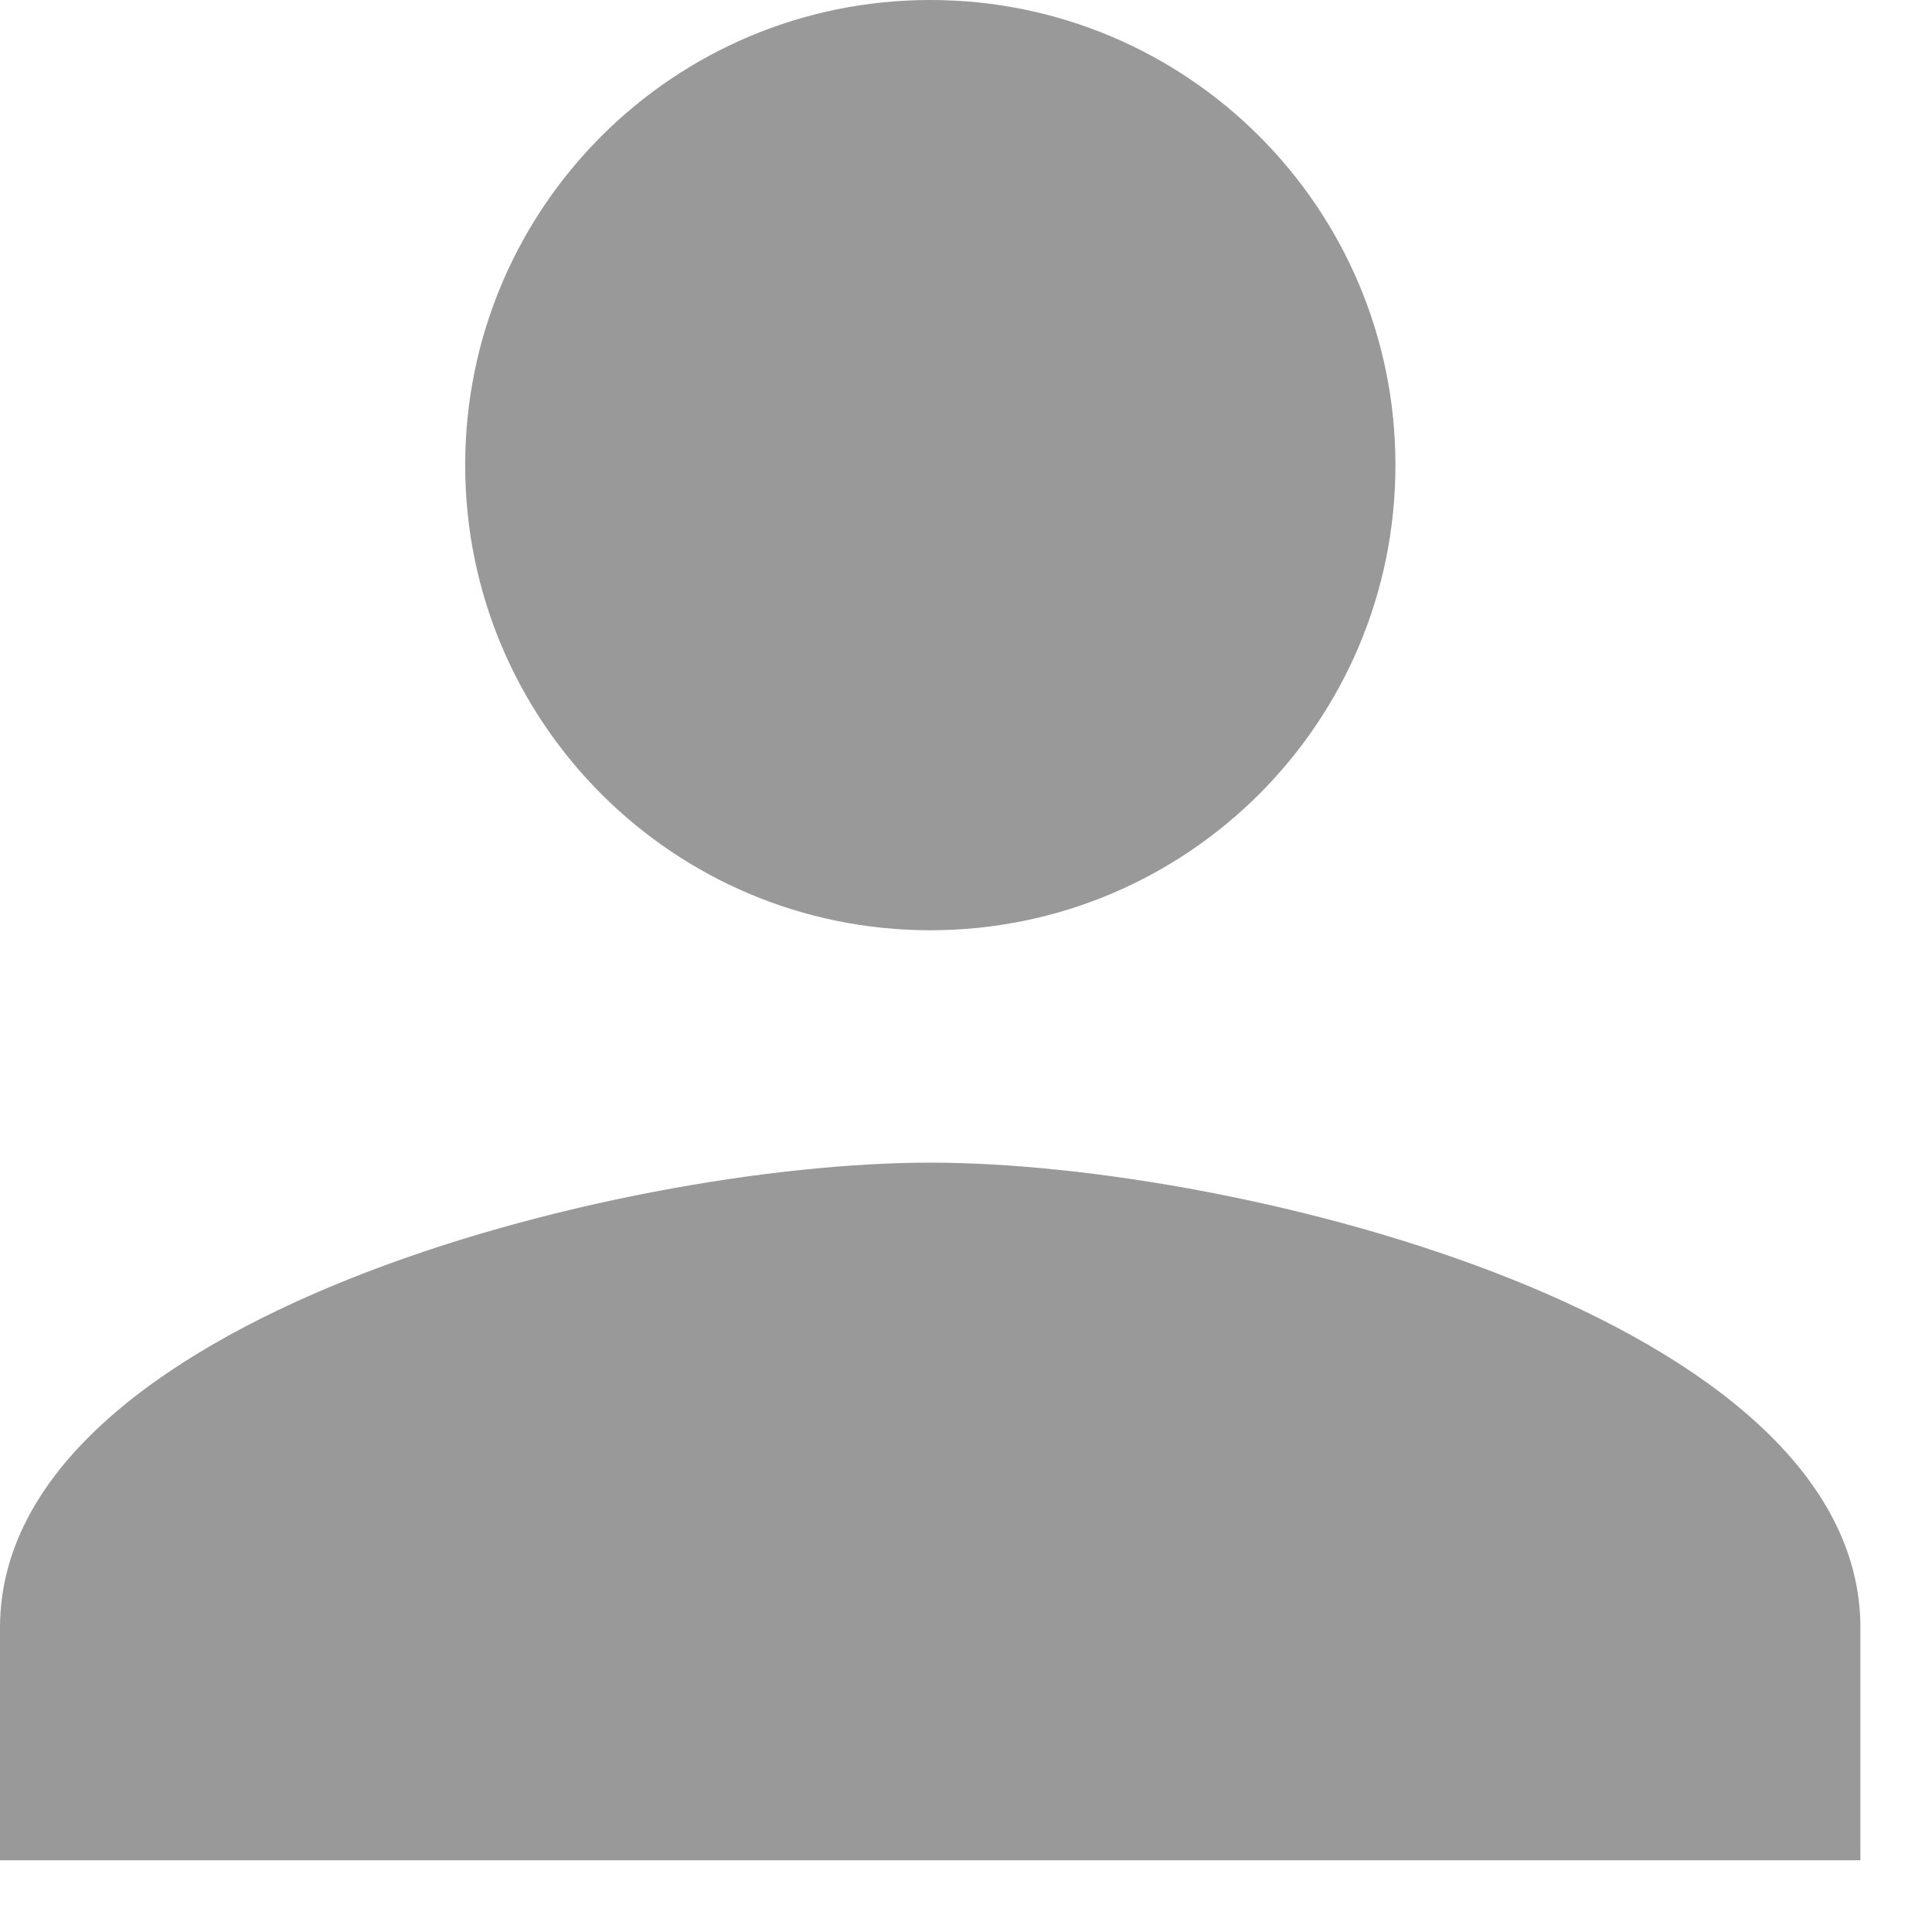
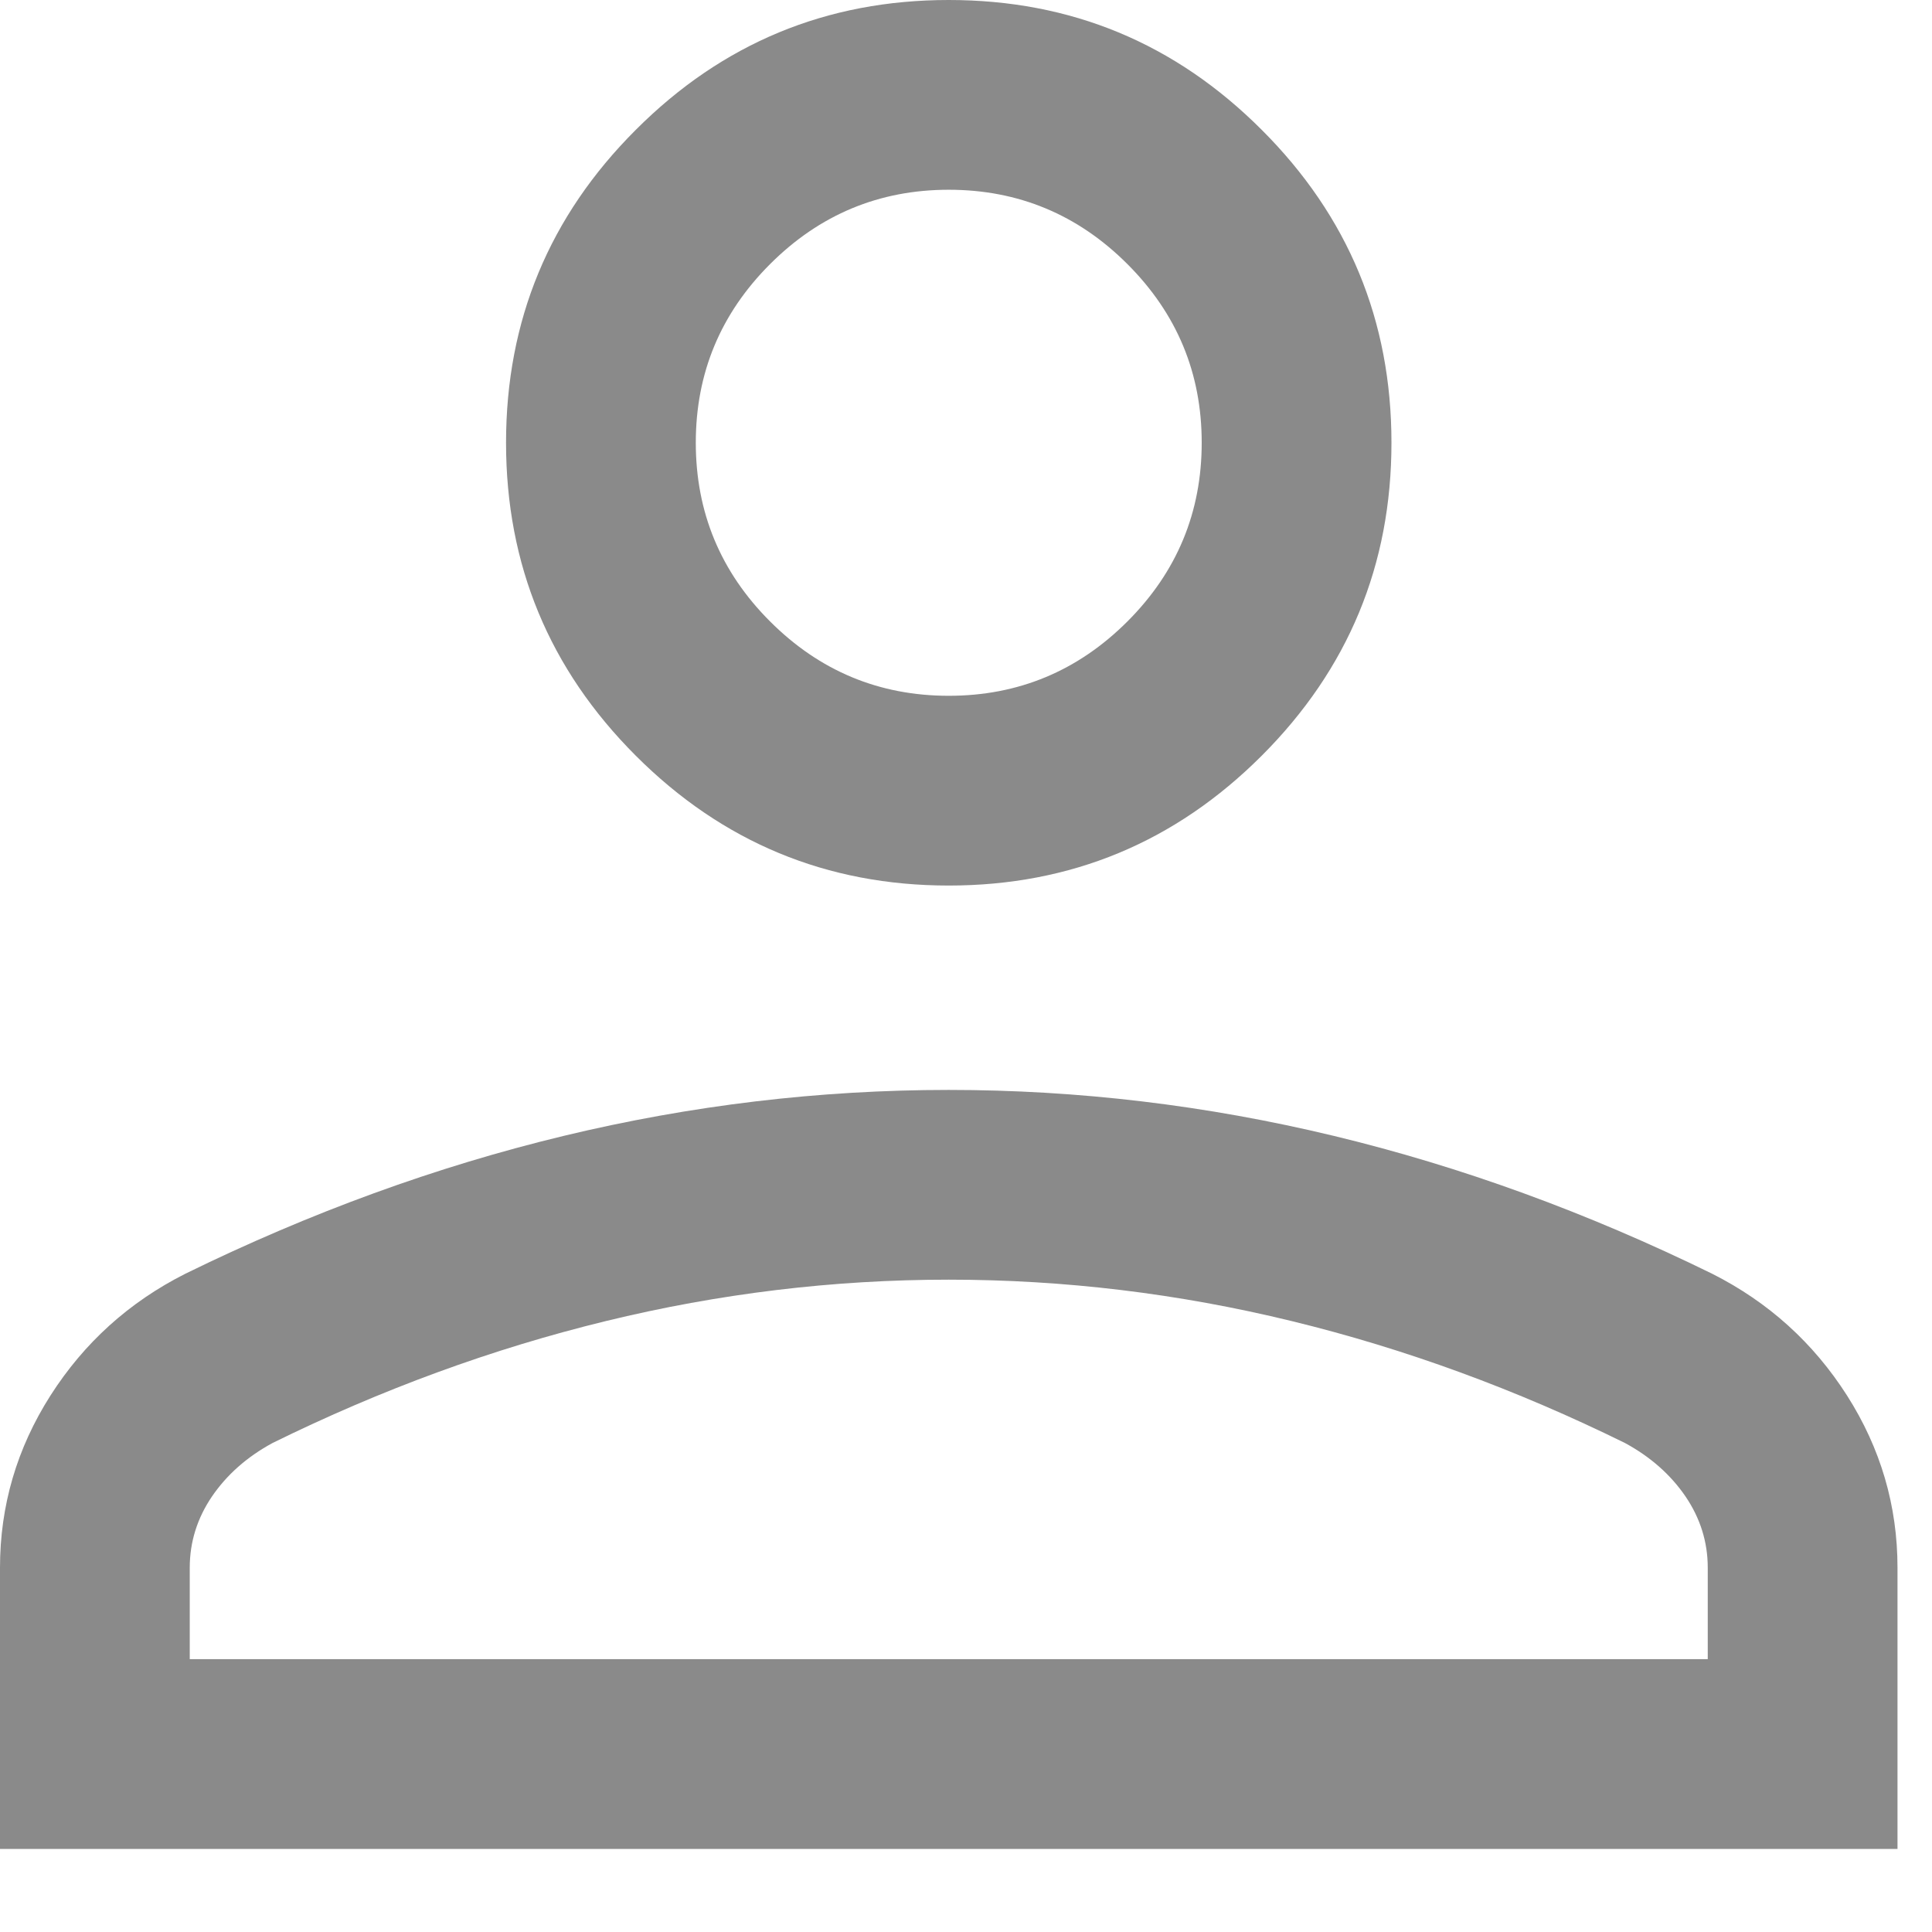
- <svg xmlns="http://www.w3.org/2000/svg" width="18" height="18" viewBox="0 0 18 18" fill="none">
-   <path fill-rule="evenodd" clip-rule="evenodd" d="M13.001 4.333C13.001 6.728 11.062 8.667 8.667 8.667C6.273 8.667 4.334 6.728 4.334 4.333C4.334 1.939 6.273 0 8.667 0C11.062 0 13.001 1.939 13.001 4.333ZM0 15.165C0 12.284 5.774 10.832 8.667 10.832C11.559 10.832 17.333 12.284 17.333 15.165V17.332H0V15.165Z" fill="black" fill-opacity="0.4" />
+ <svg xmlns="http://www.w3.org/2000/svg" width="14" height="14" viewBox="0 0 14 14" fill="none">
+   <path d="M4.607 5.476C3.98 4.849 3.667 4.093 3.667 3.208C3.667 2.323 3.98 1.567 4.607 0.941C5.234 0.313 5.99 0 6.875 0C7.76 0 8.516 0.313 9.143 0.941C9.77 1.567 10.083 2.323 10.083 3.208C10.083 4.093 9.77 4.849 9.143 5.476C8.516 6.103 7.76 6.417 6.875 6.417C5.99 6.417 5.234 6.103 4.607 5.476ZM0 13.398V11.36C0 10.911 0.122 10.495 0.366 10.112C0.61 9.73 0.935 9.436 1.343 9.23C2.249 8.786 3.163 8.453 4.085 8.231C5.007 8.009 5.937 7.898 6.875 7.898C7.813 7.898 8.743 8.009 9.665 8.231C10.587 8.453 11.501 8.786 12.407 9.23C12.815 9.436 13.14 9.73 13.384 10.112C13.628 10.495 13.75 10.911 13.75 11.36V13.398H0ZM1.375 12.023H12.375V11.36C12.375 11.174 12.321 11.002 12.214 10.844C12.106 10.686 11.96 10.557 11.776 10.457C10.986 10.068 10.181 9.773 9.36 9.573C8.539 9.373 7.711 9.273 6.875 9.273C6.039 9.273 5.211 9.373 4.39 9.573C3.569 9.773 2.764 10.068 1.974 10.457C1.79 10.557 1.644 10.686 1.536 10.844C1.429 11.002 1.375 11.174 1.375 11.36V12.023ZM8.17 4.503C8.529 4.144 8.708 3.712 8.708 3.208C8.708 2.704 8.529 2.273 8.17 1.914C7.811 1.555 7.379 1.375 6.875 1.375C6.371 1.375 5.939 1.555 5.58 1.914C5.221 2.273 5.042 2.704 5.042 3.208C5.042 3.712 5.221 4.144 5.58 4.503C5.939 4.862 6.371 5.042 6.875 5.042C7.379 5.042 7.811 4.862 8.17 4.503Z" fill="black" fill-opacity="0.46" />
</svg>
